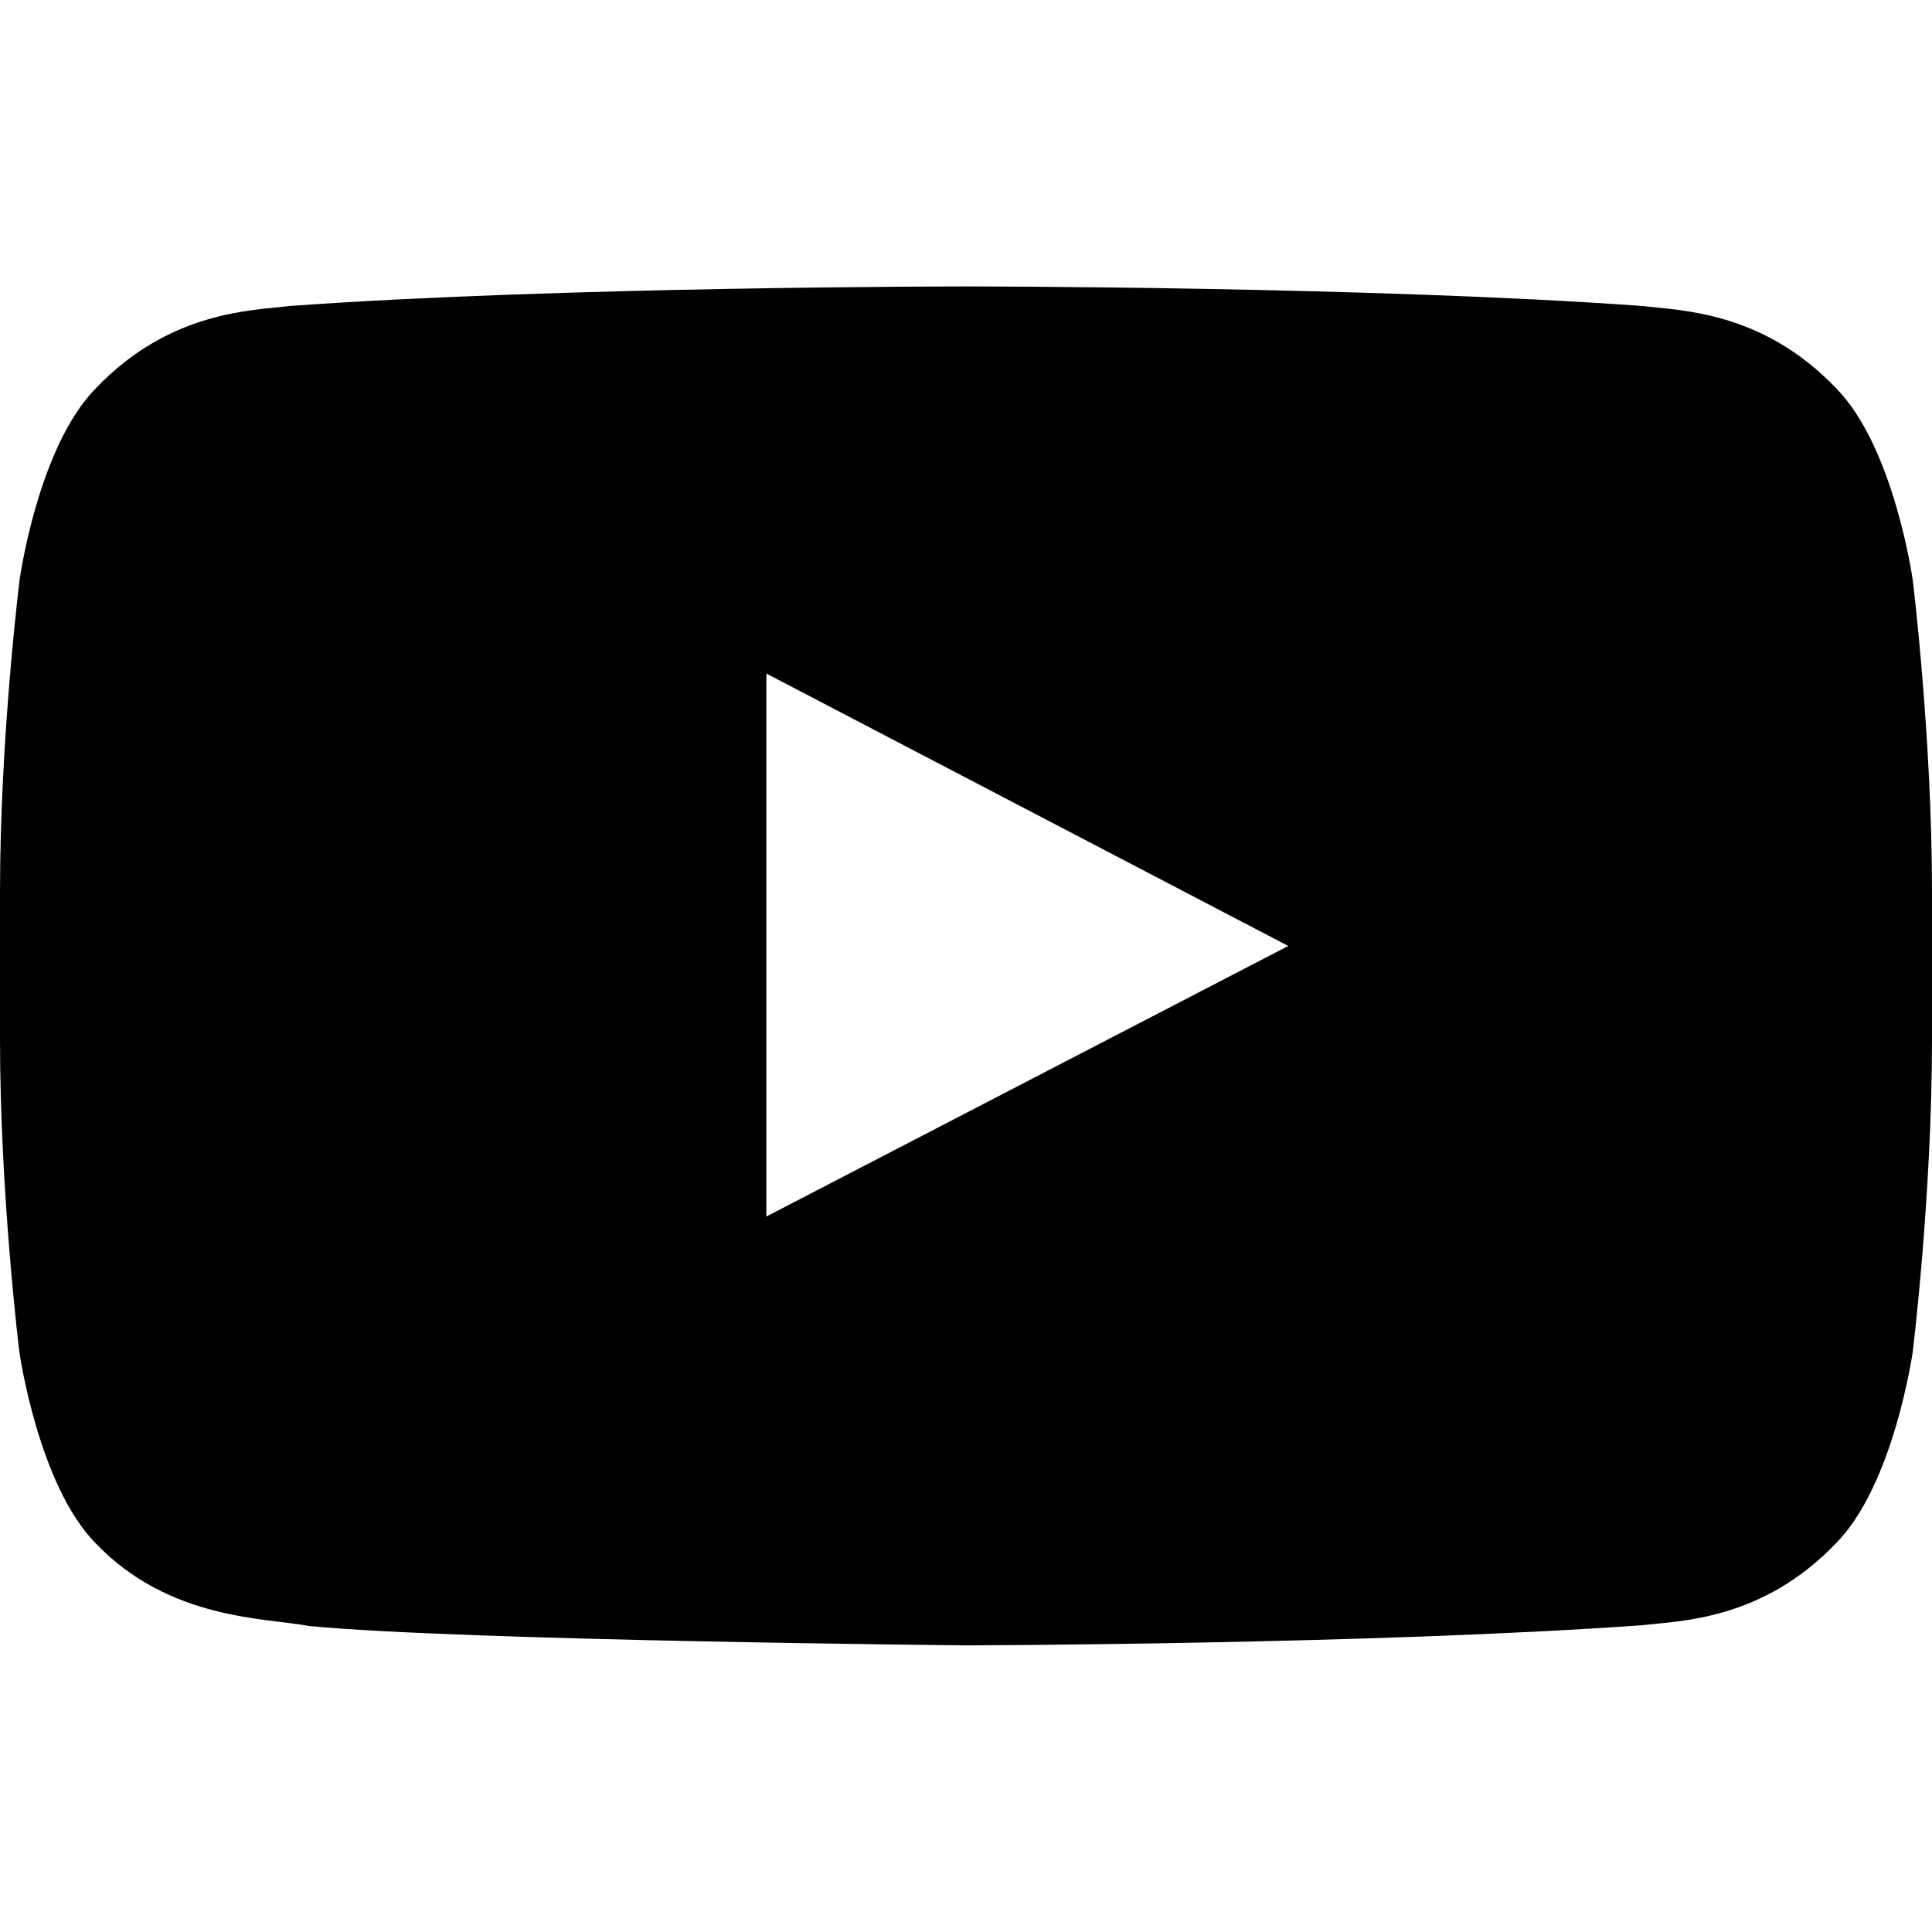
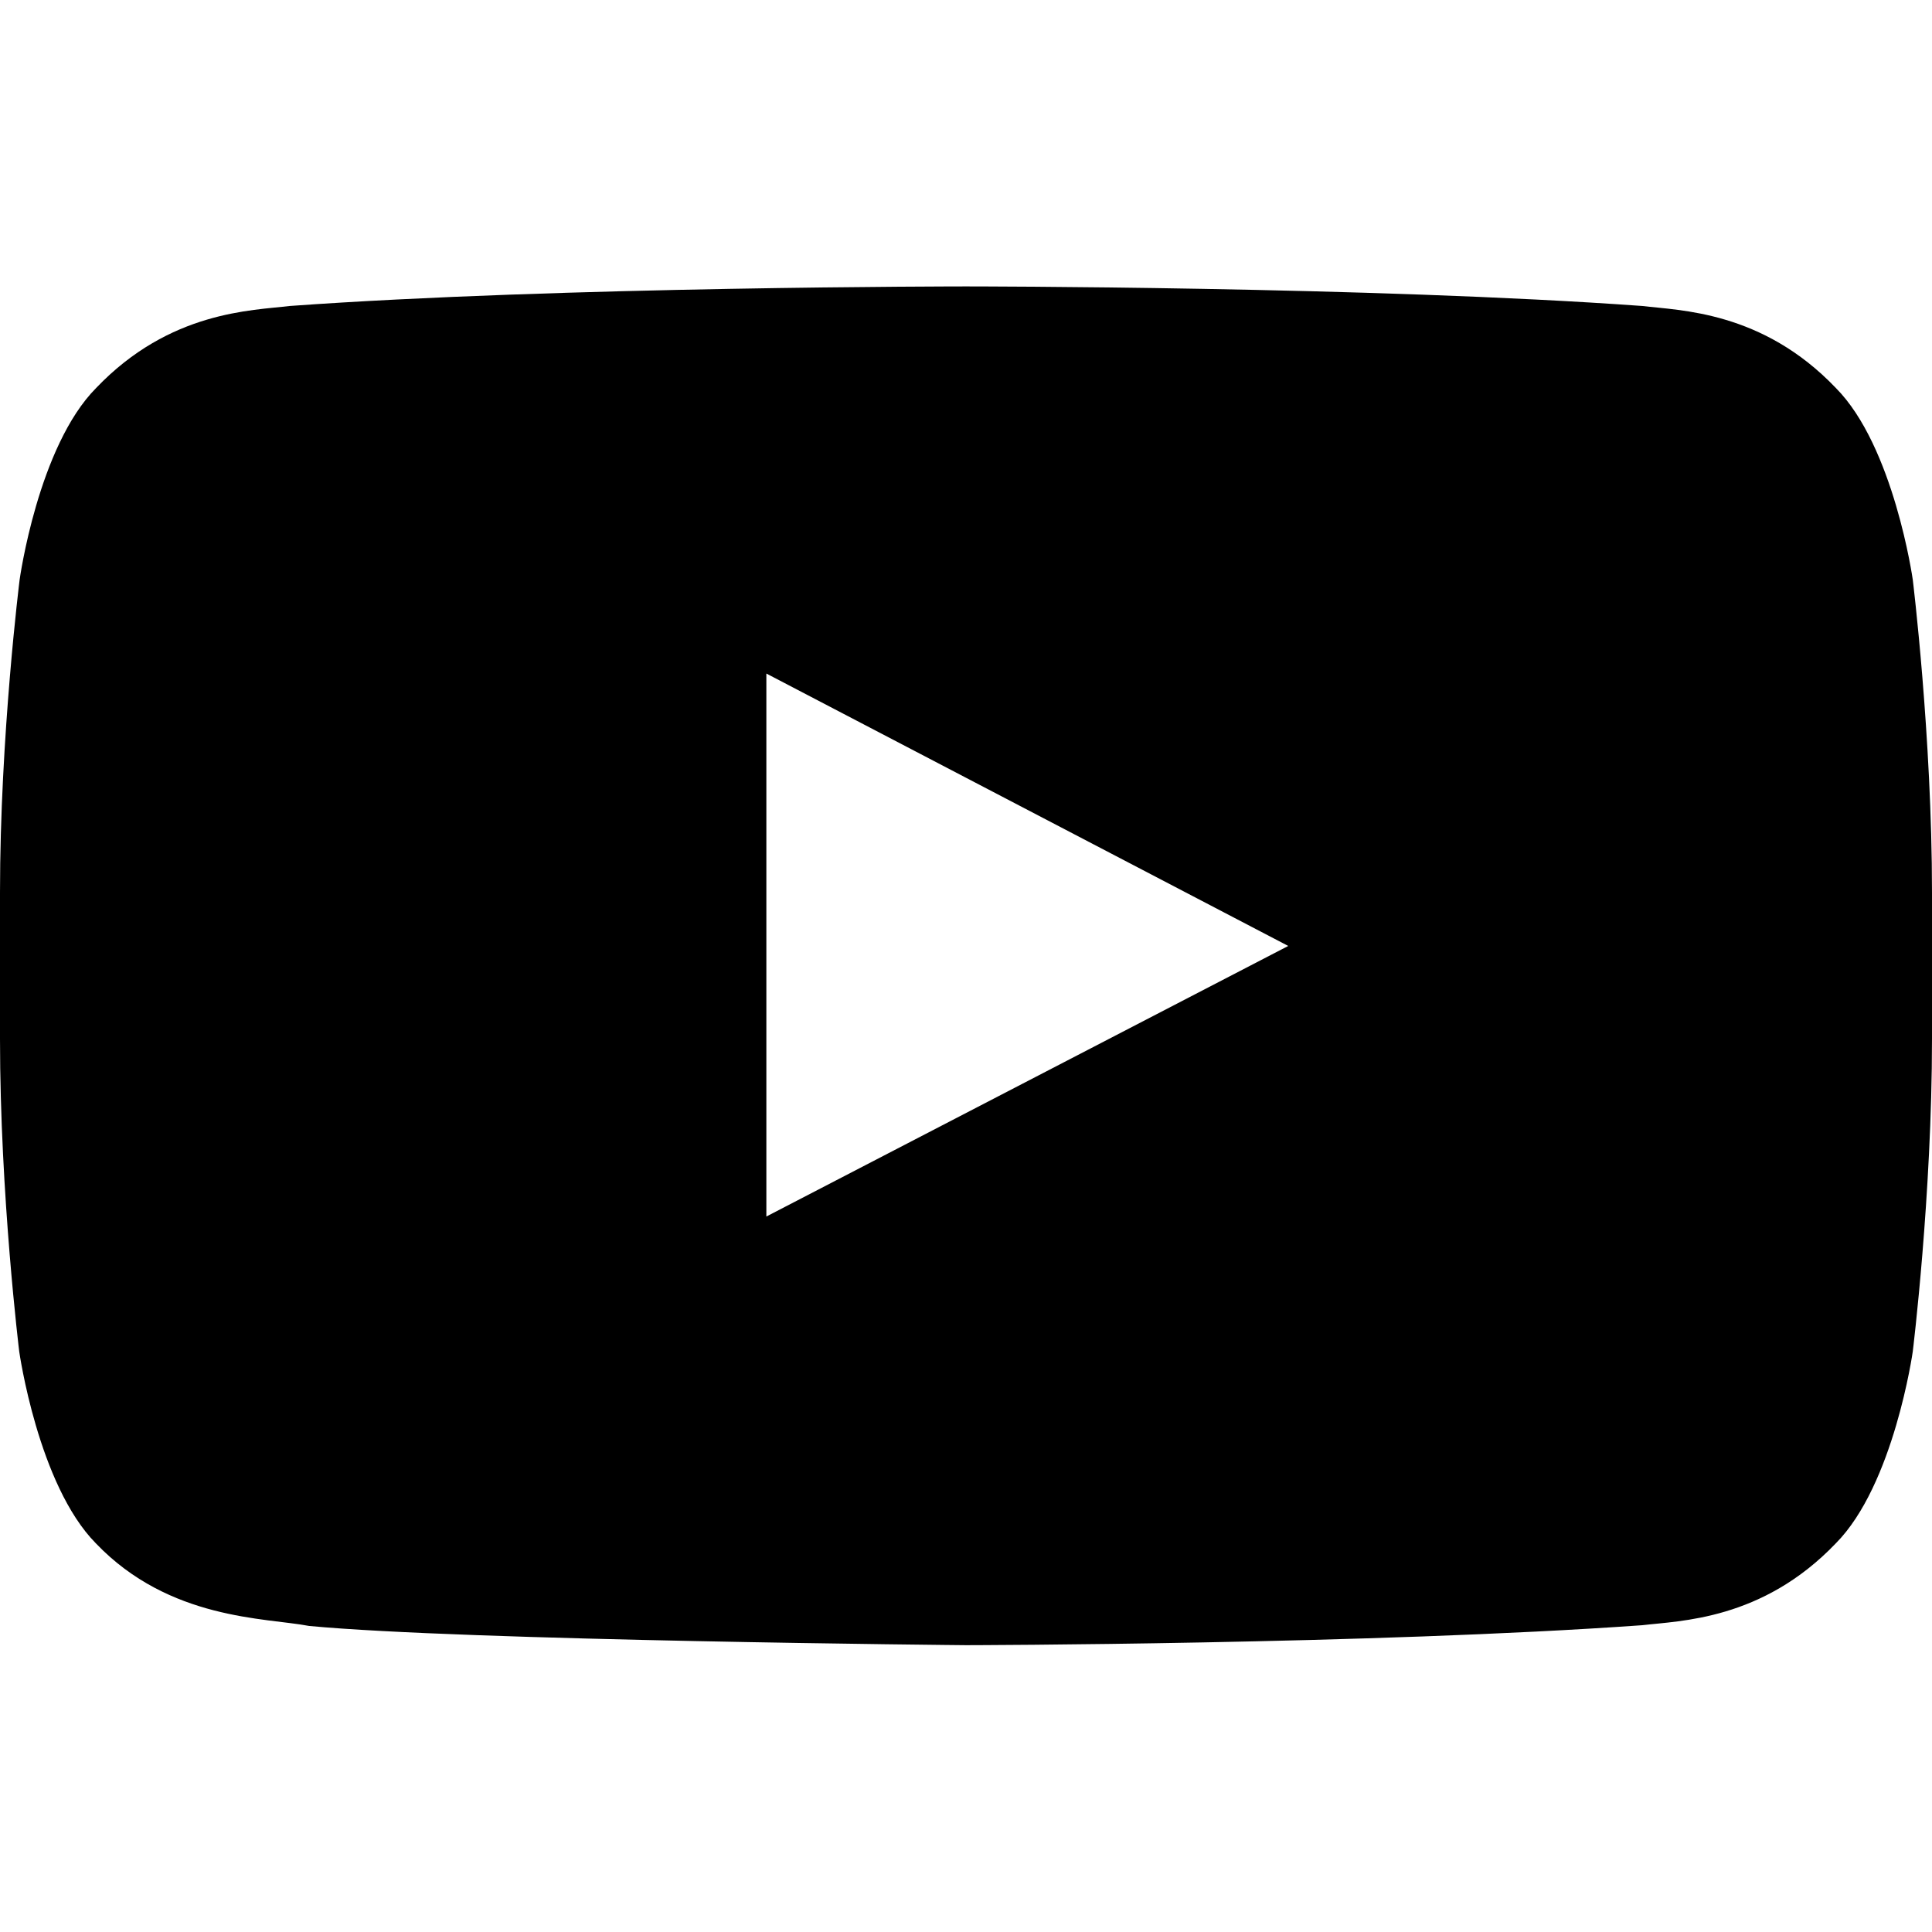
<svg xmlns="http://www.w3.org/2000/svg" width="24" height="24" viewBox="0 0 24 24">
-   <path d="M23.76 7.2s-.233-1.655-.955-2.381c-.914-.957-1.936-.961-2.405-1.018-3.356-.243-8.395-.243-8.395-.243h-.01s-5.039 0-8.395.243c-.469.057-1.49.061-2.405 1.018-.722.726-.951 2.38-.951 2.38S0 9.146 0 11.087v1.819c0 1.94.24 3.885.24 3.885s.233 1.655.95 2.382c.915.956 2.115.923 2.65 1.026 1.92.183 8.16.24 8.16.24s5.044-.01 8.4-.25c.469-.055 1.49-.06 2.405-1.016.722-.727.956-2.382.956-2.382S24 14.85 24 12.905v-1.82c0-1.94-.24-3.885-.24-3.885zM9.52 15.112V8.367l6.483 3.384-6.483 3.361z" />
+   <path d="M23.761 7.2C23.761 7.2 23.527 5.545 22.805 4.819C21.891 3.862 20.869 3.858 20.4 3.801C17.044 3.558 12.005 3.558 12.005 3.558H11.995C11.995 3.558 6.956 3.558 3.6 3.801C3.131 3.858 2.109 3.862 1.195 4.819C0.473 5.545 0.244 7.2 0.244 7.2C0.244 7.2 0 9.145 0 11.086V12.905C0 14.845 0.239 16.79 0.239 16.79C0.239 16.79 0.473 18.445 1.191 19.172C2.105 20.128 3.305 20.095 3.839 20.198C5.761 20.381 12 20.437 12 20.437C12 20.437 17.044 20.428 20.4 20.189C20.869 20.133 21.891 20.128 22.805 19.172C23.527 18.445 23.761 16.79 23.761 16.79C23.761 16.79 24 14.85 24 12.905V11.086C24 9.145 23.761 7.2 23.761 7.2ZM9.52 15.112V8.367L16.003 11.751L9.52 15.112Z" />
</svg>
